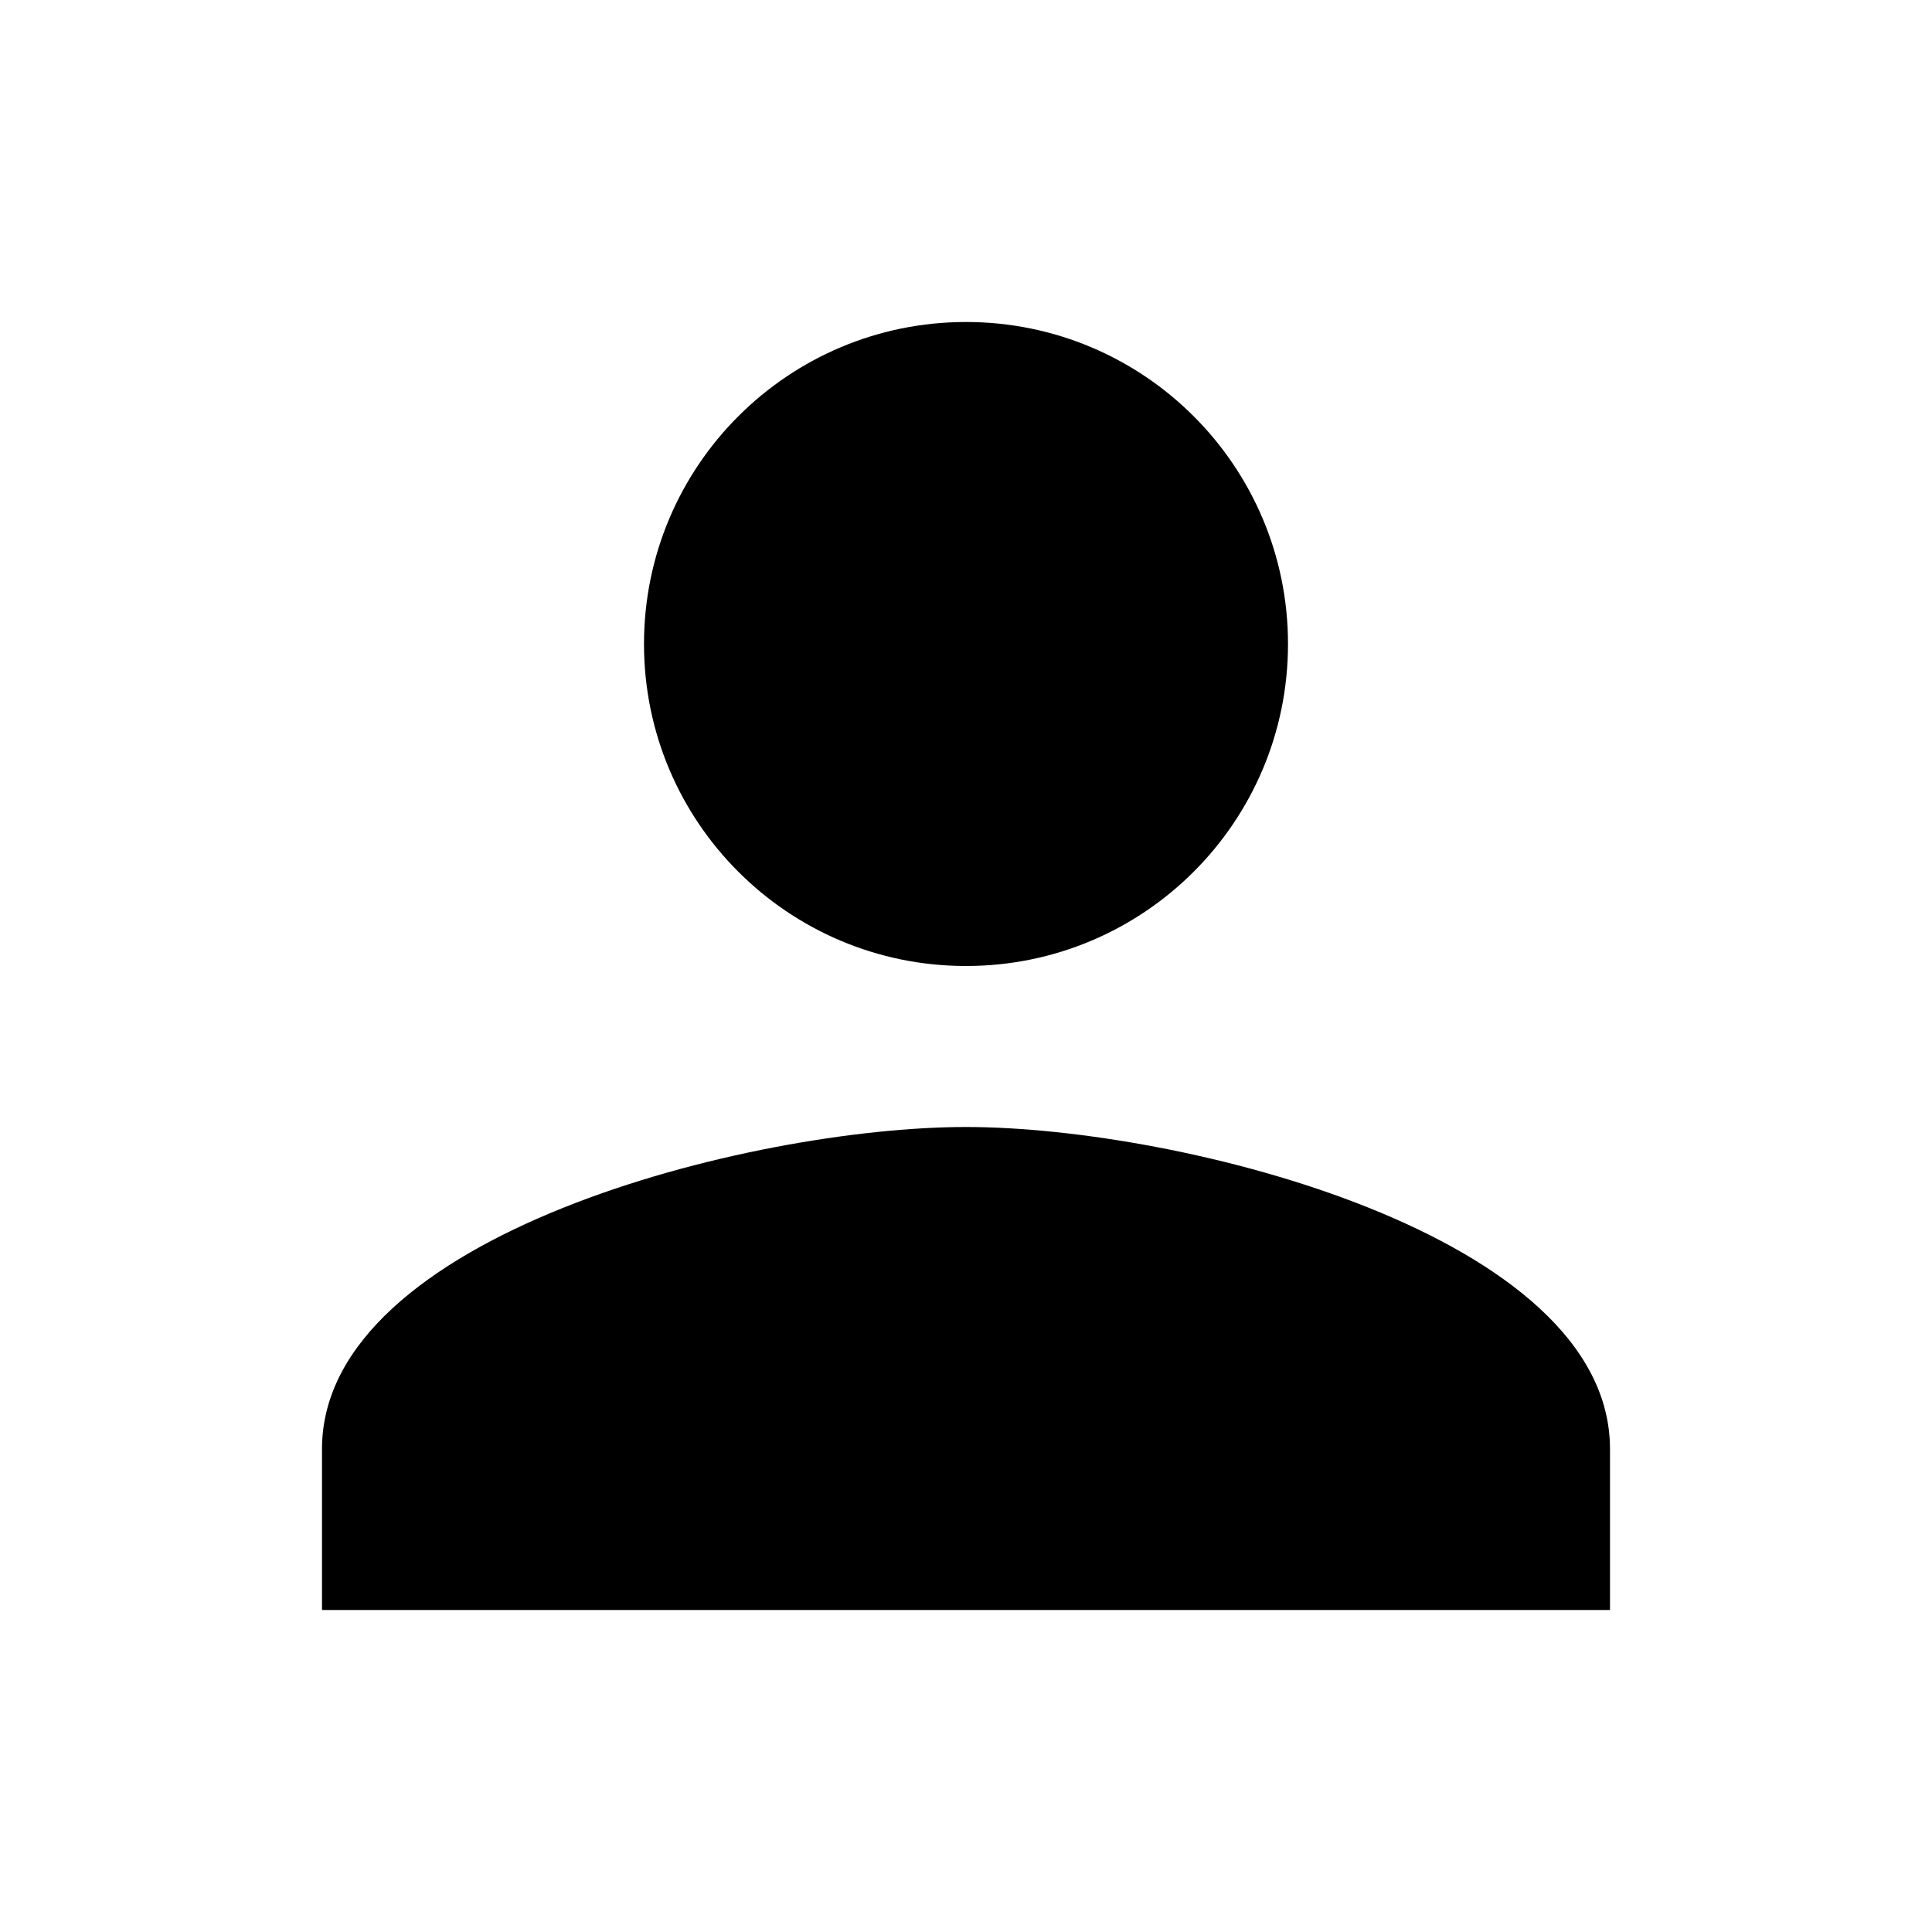
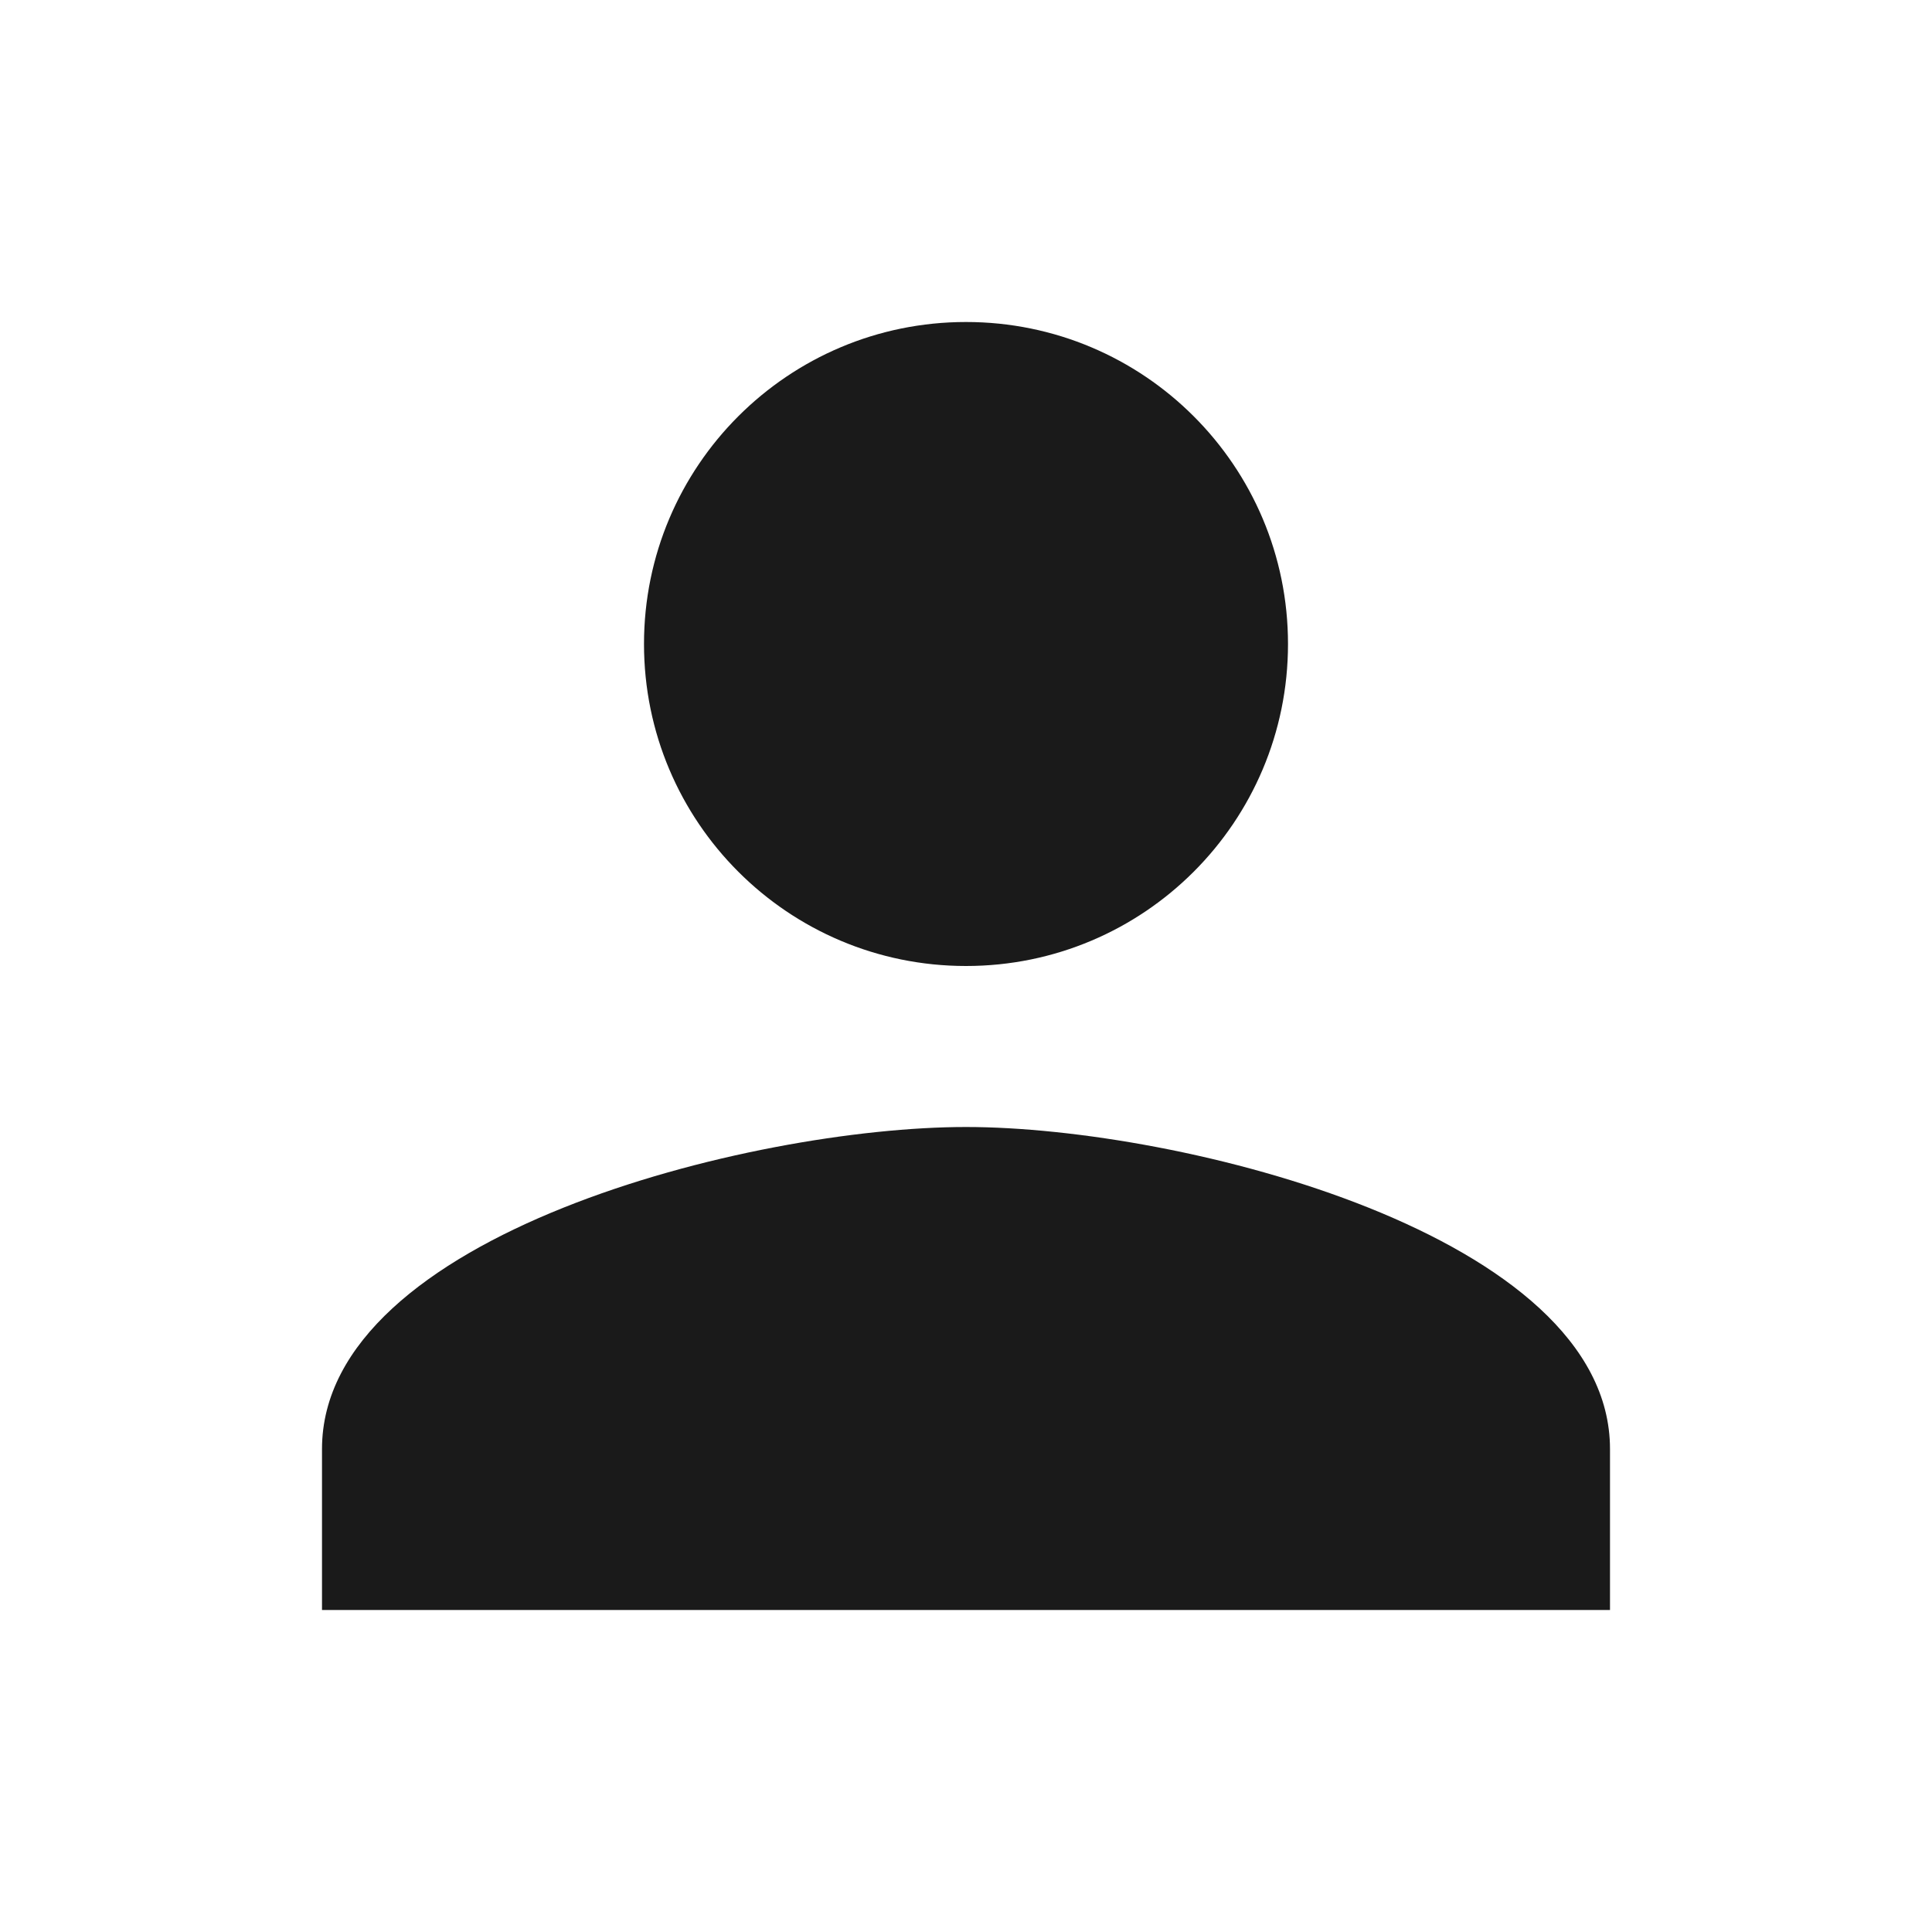
<svg xmlns="http://www.w3.org/2000/svg" height="24" viewBox="0 0 24 24" width="24">
  <path d="M0 0h24v24H0z" fill="none" />
-   <path class="capacity-icon" d="M12 12c2.21 0 4-1.79 4-4s-1.79-4-4-4-4 1.79-4 4 1.79 4 4 4zm0 2c-2.67 0-8 1.34-8 4v2h16v-2c0-2.66-5.33-4-8-4z" />
+   <path class="capacity-icon" d="M12 12c2.21 0 4-1.79 4-4s-1.79-4-4-4-4 1.79-4 4 1.79 4 4 4zm0 2c-2.67 0-8 1.34-8 4v2h16v-2c0-2.66-5.33-4-8-4z" fill="#1A1A1A" />
</svg>
